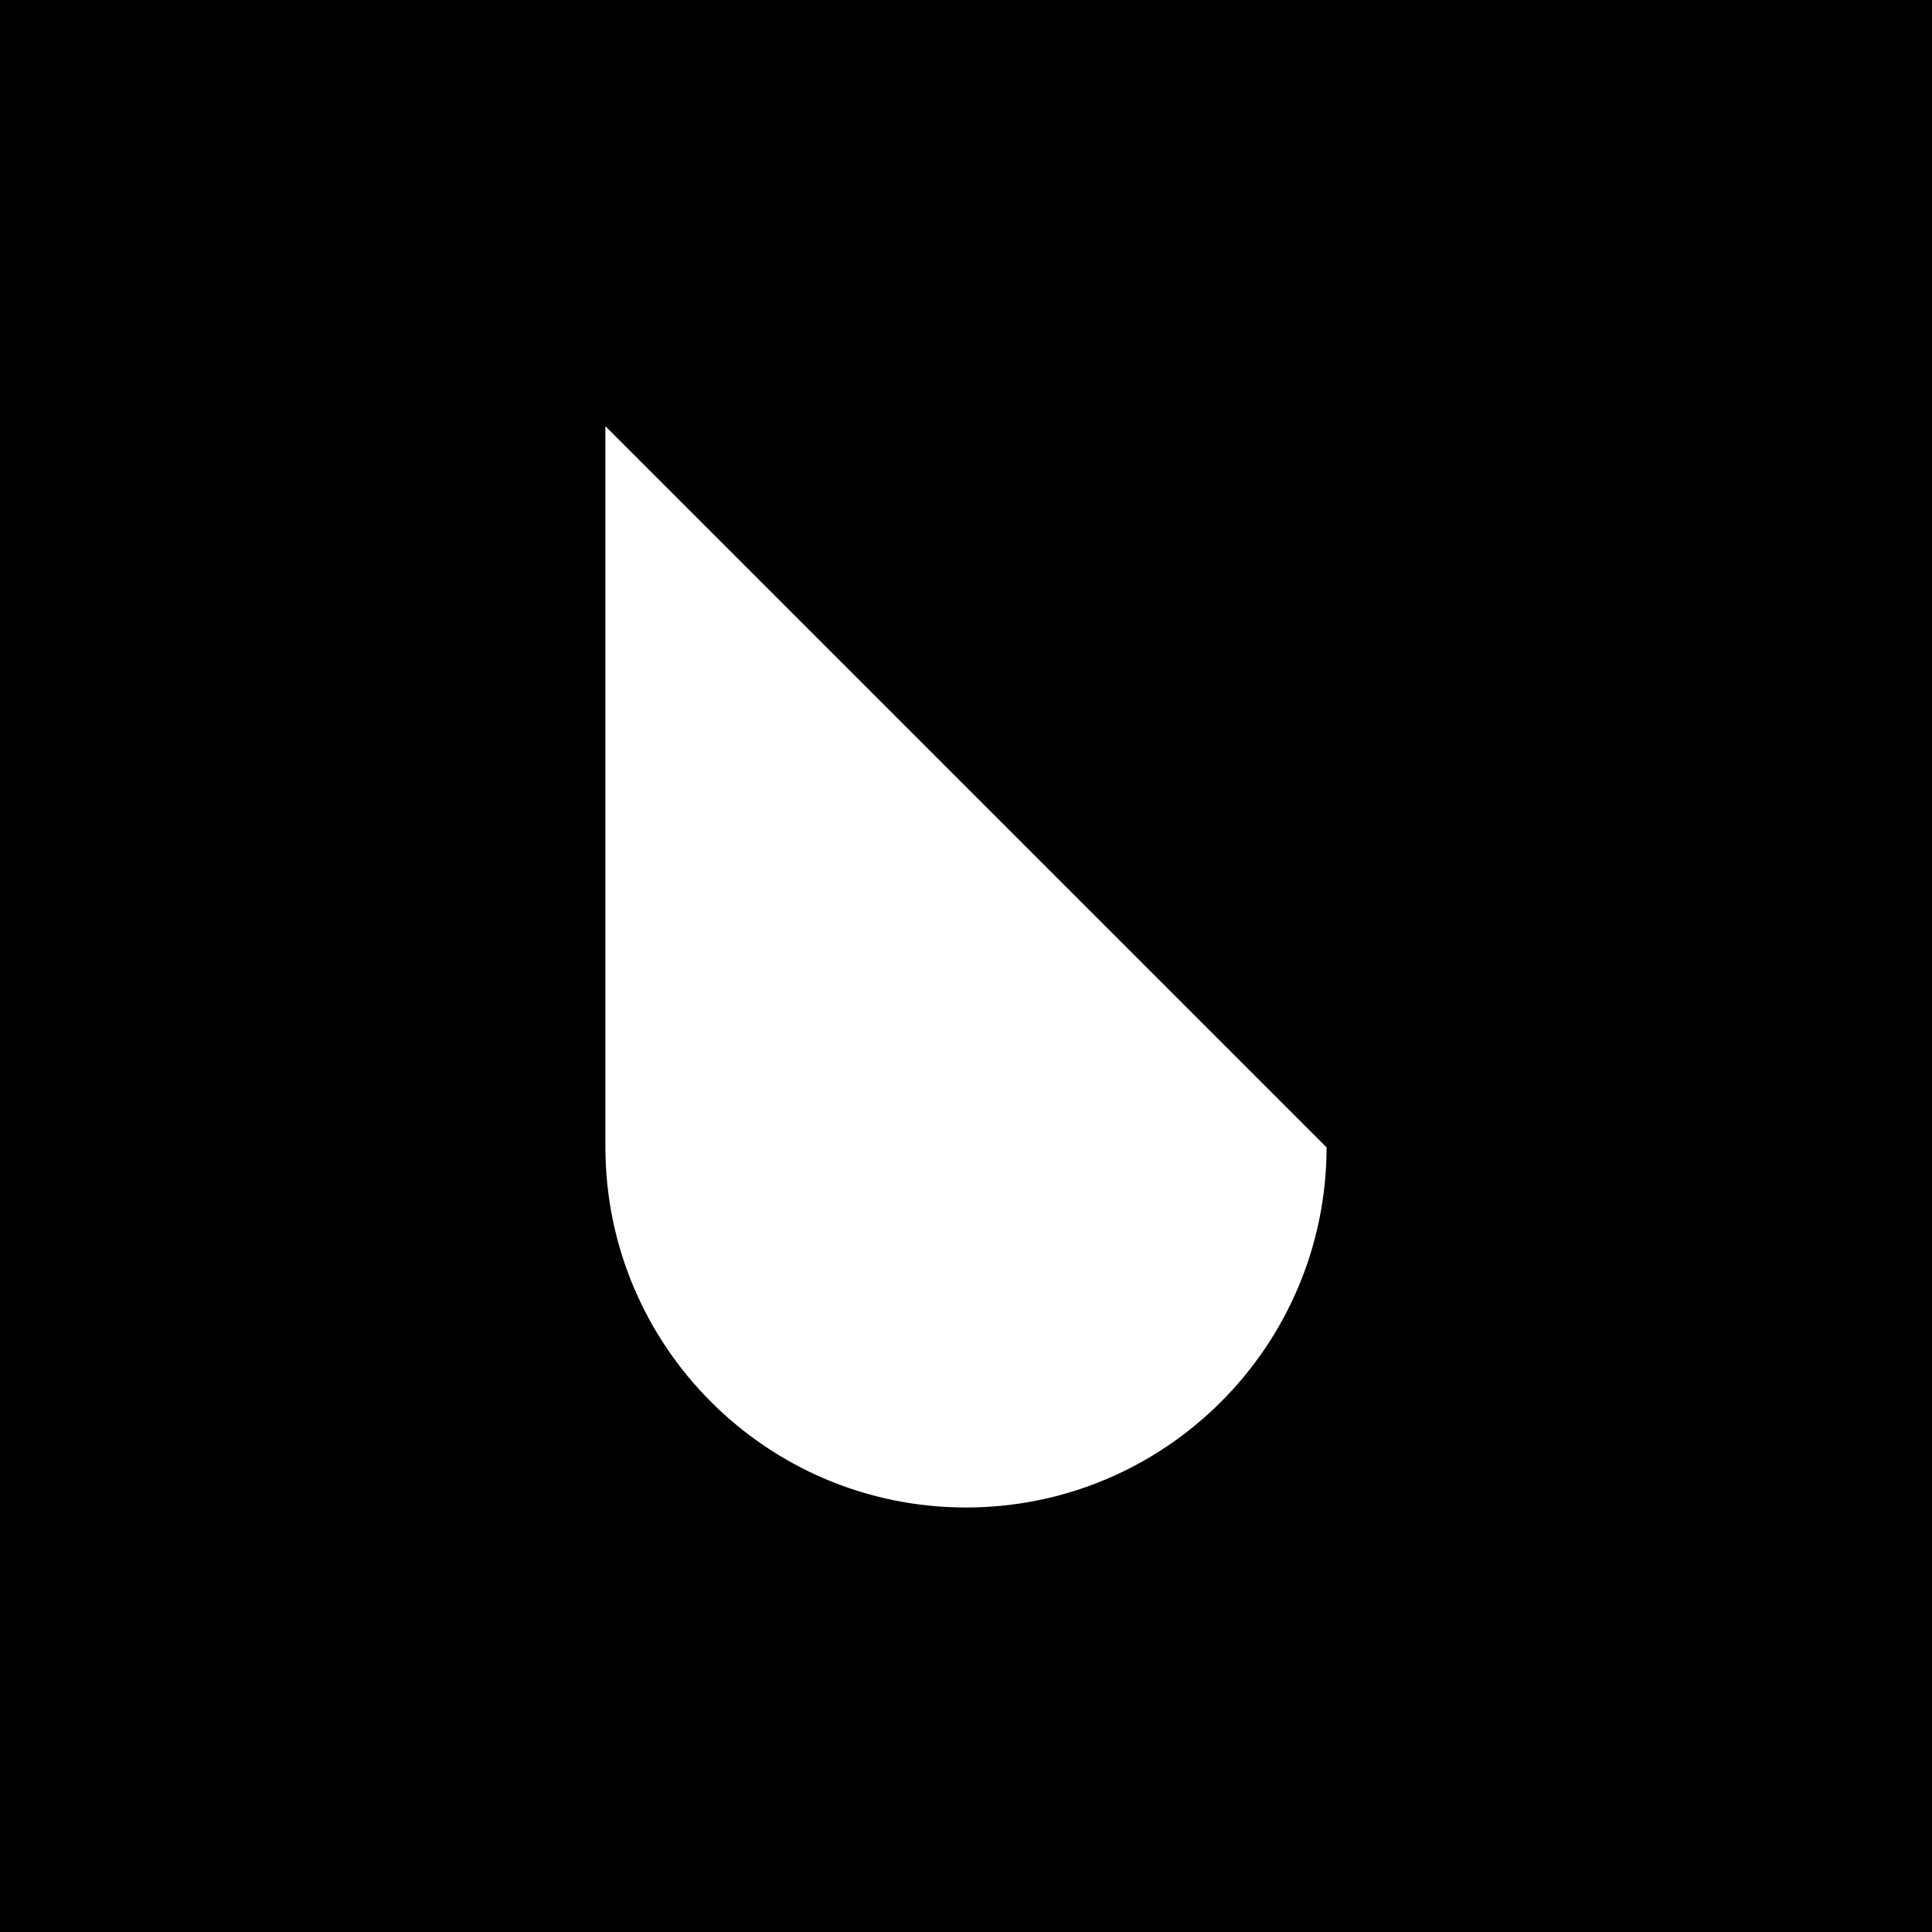
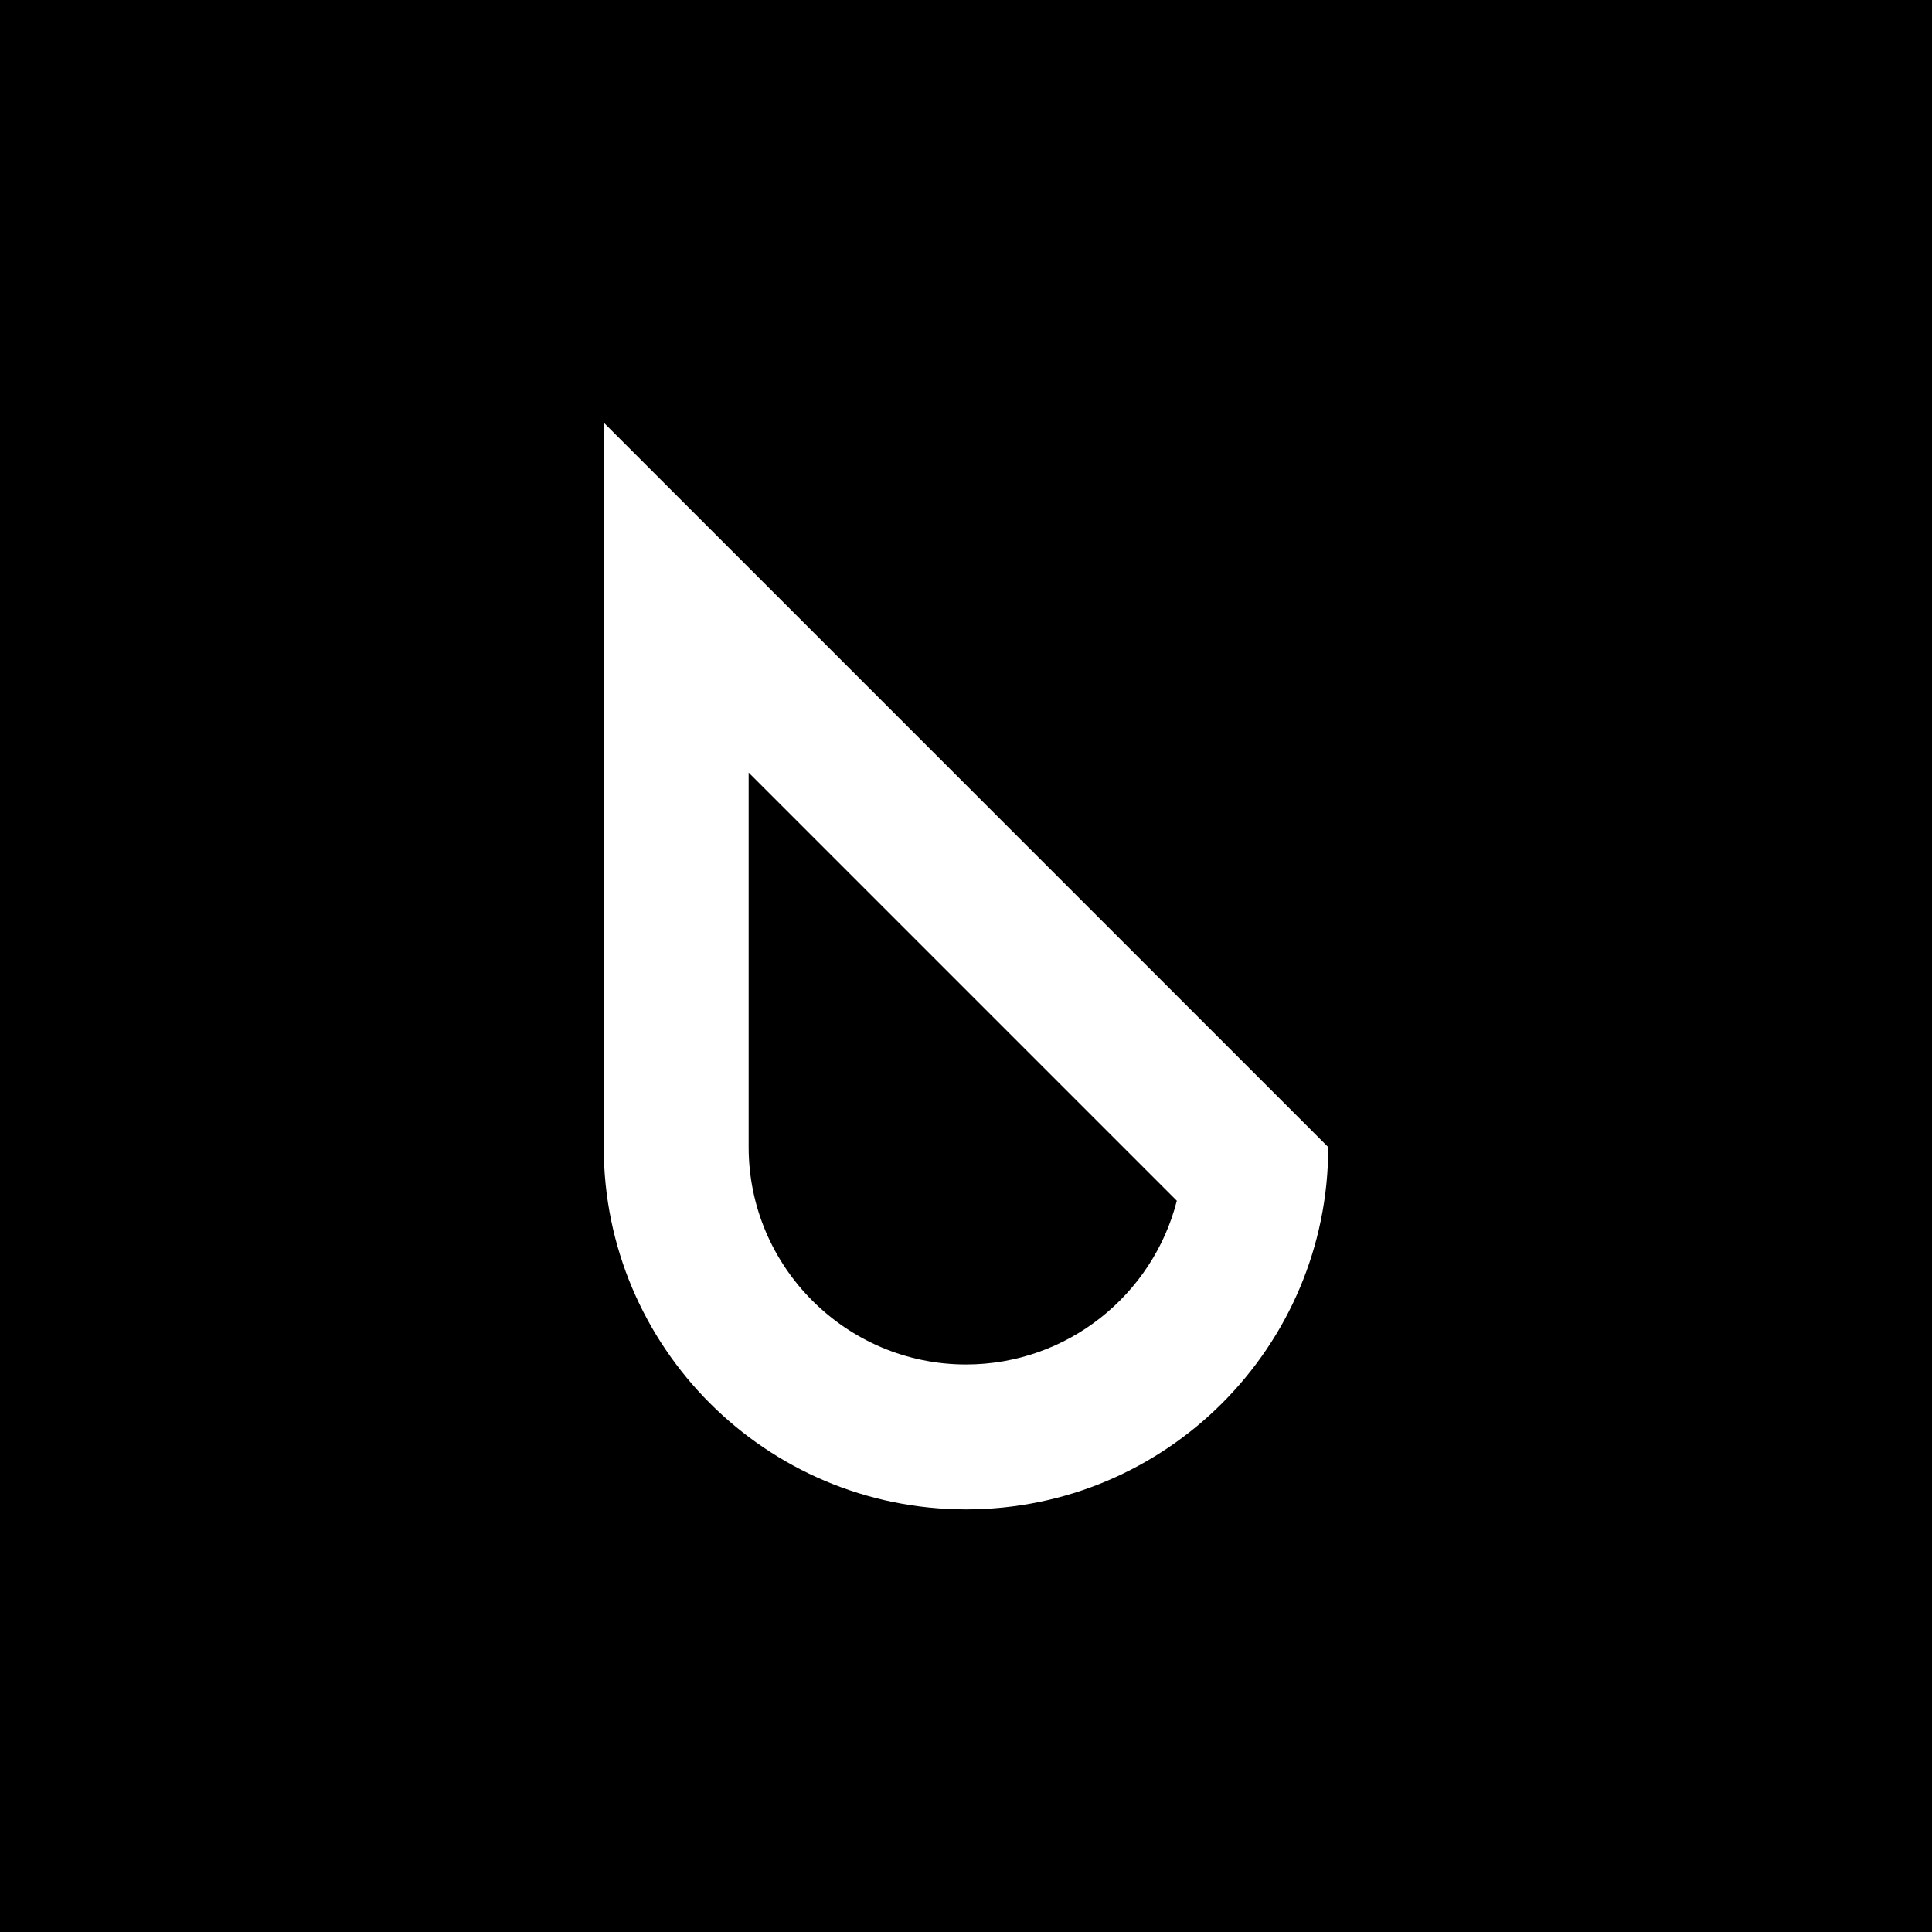
- <svg xmlns="http://www.w3.org/2000/svg" viewBox="0 0 801 801">
-   <defs>
-     <style>.cls-1{stroke:#000;stroke-miterlimit:10;}</style>
-   </defs>
-   <g id="Layer_2" data-name="Layer 2">
-     <g id="Layer_1-2" data-name="Layer 1">
-       <path class="cls-1" d="M.5.5v800h800V.5Zm400,625a150,150,0,0,1-150-150v-300l300,300A150,150,0,0,1,400.5,625.5Z" />
-     </g>
+ <svg xmlns="http://www.w3.org/2000/svg" version="1.1" id="Layer_1" x="0px" y="0px" viewBox="0 0 800 800" style="enable-background:new 0 0 800 800;" xml:space="preserve">
+   <g>
+     <path d="M0,0v800h800V0H0z M400,625c-82.8,0-150-67.2-150-150V175l300,300C550,557.8,482.8,625,400,625z" />
+     <path d="M400,565c42,0,77.4-28.9,87.3-67.8L310,319.9V475C310,524.6,350.4,565,400,565z" />
  </g>
</svg>
